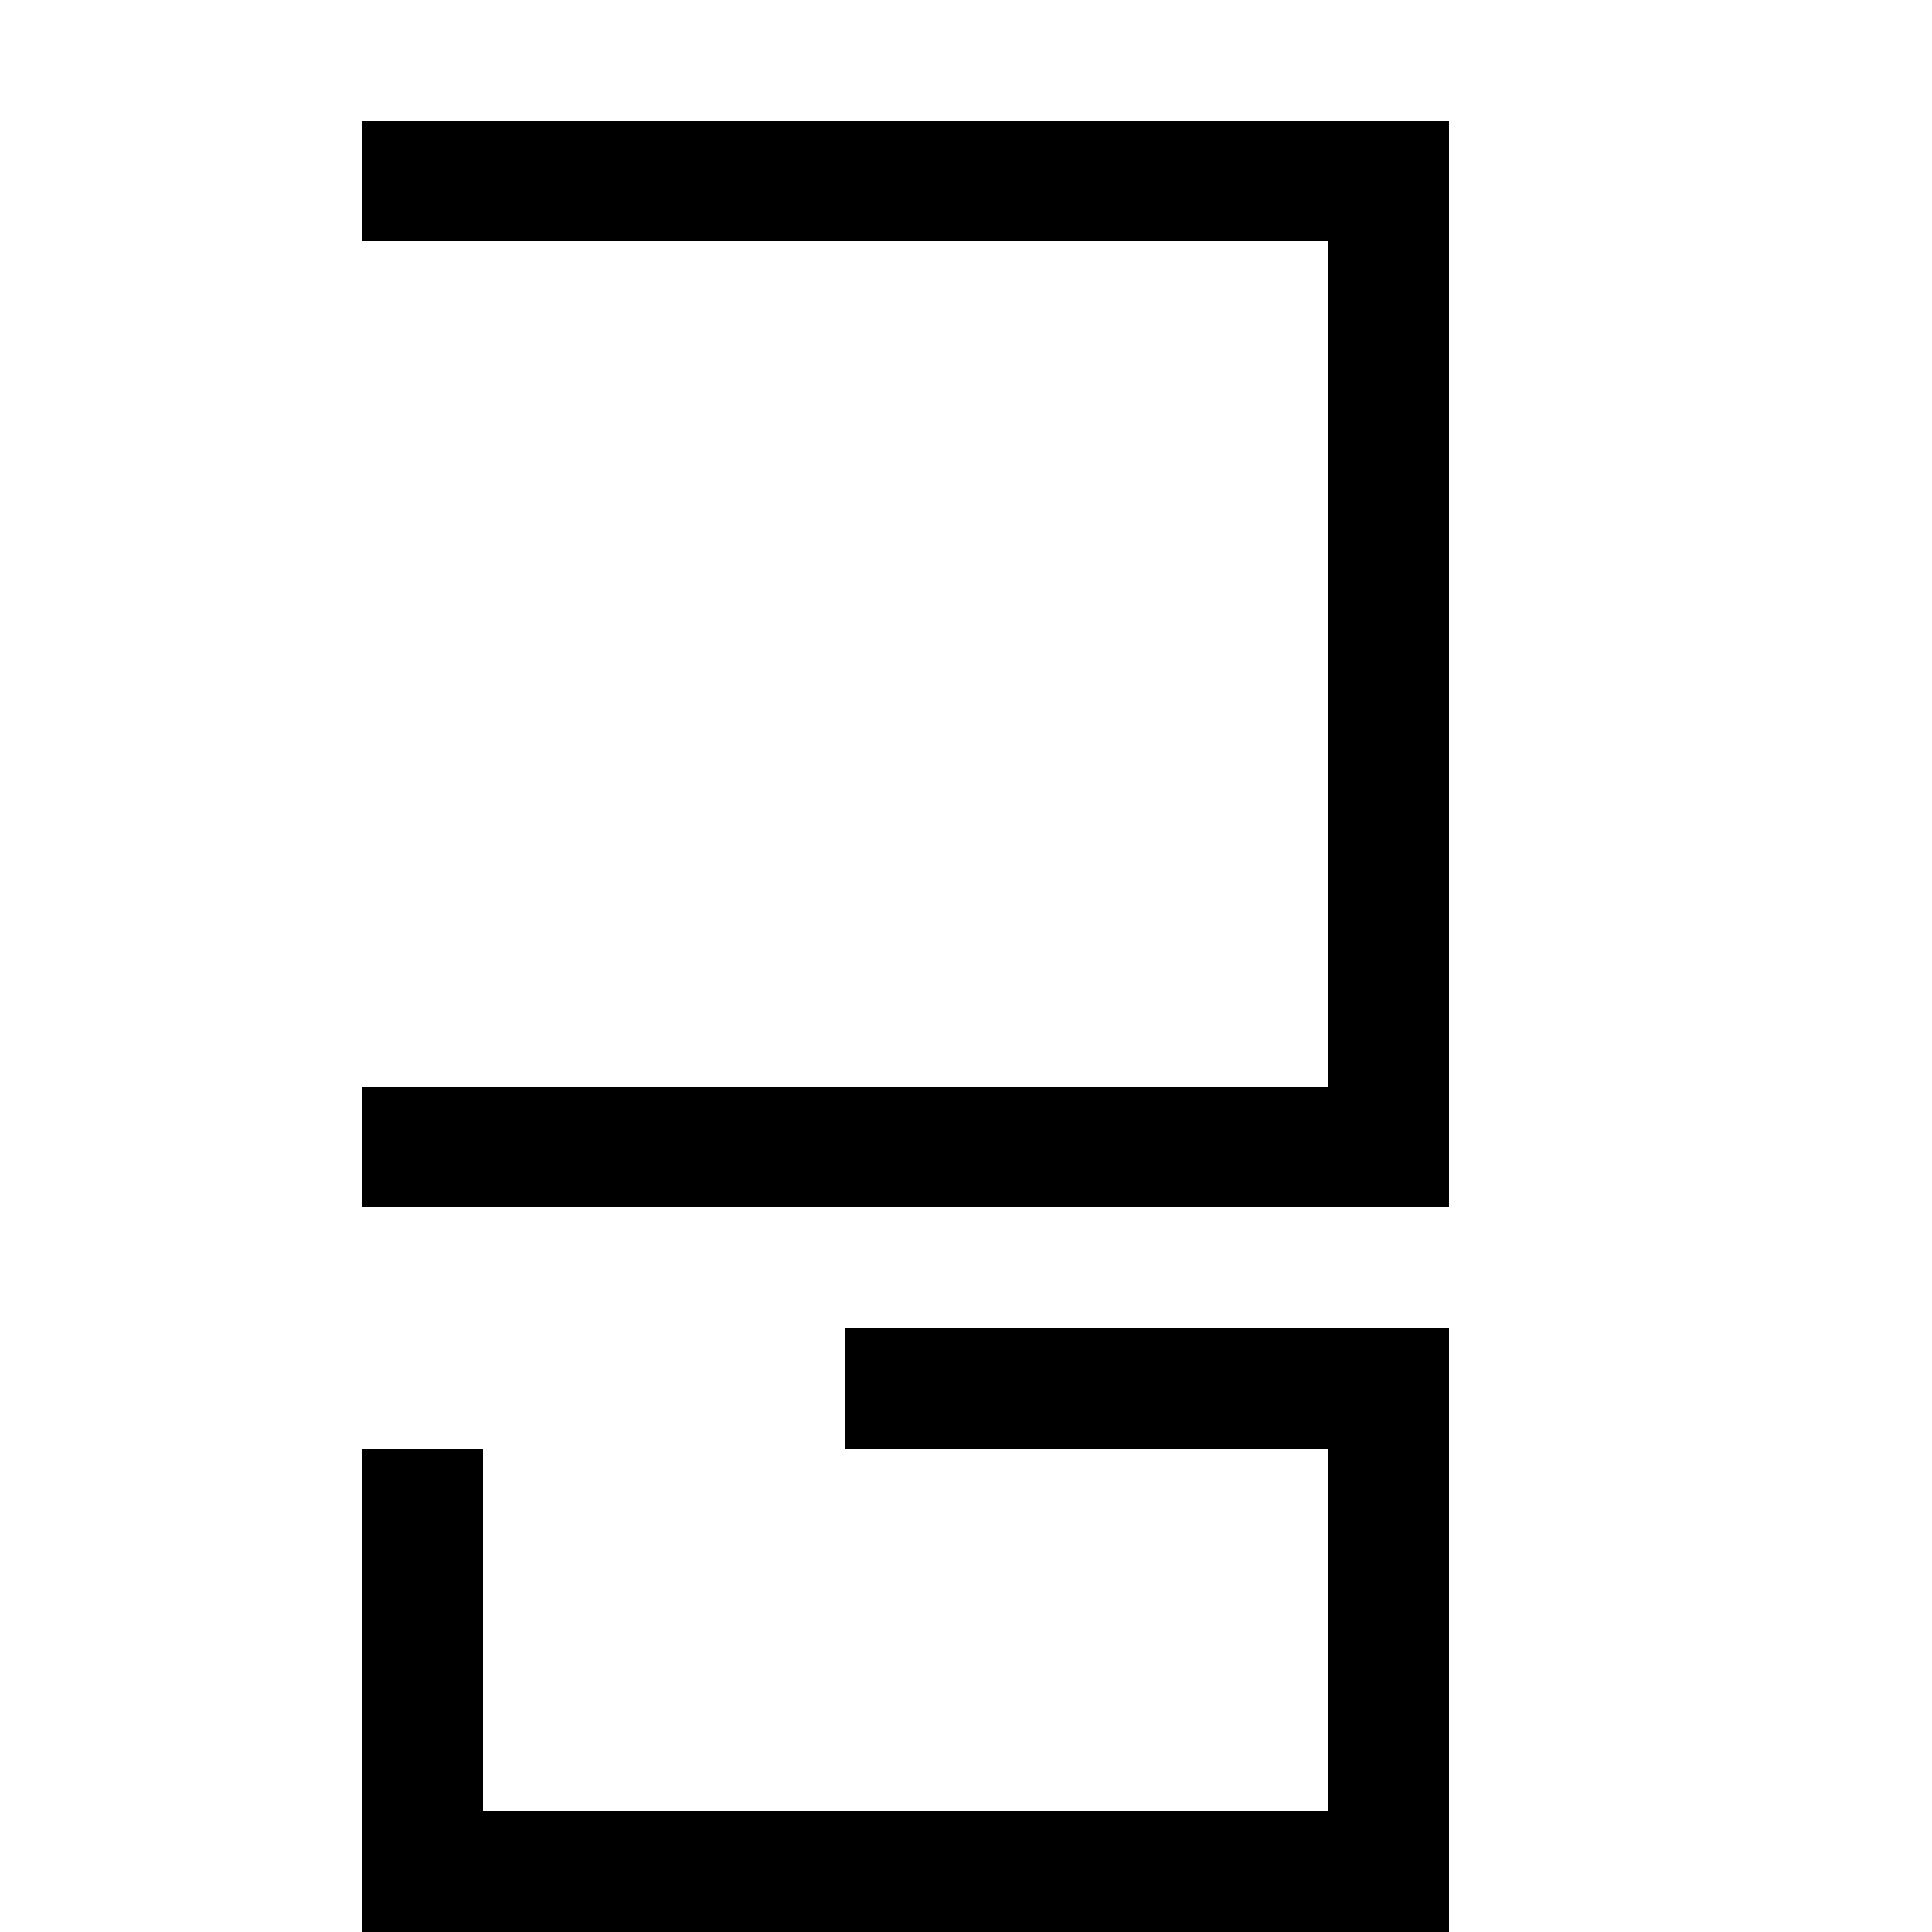
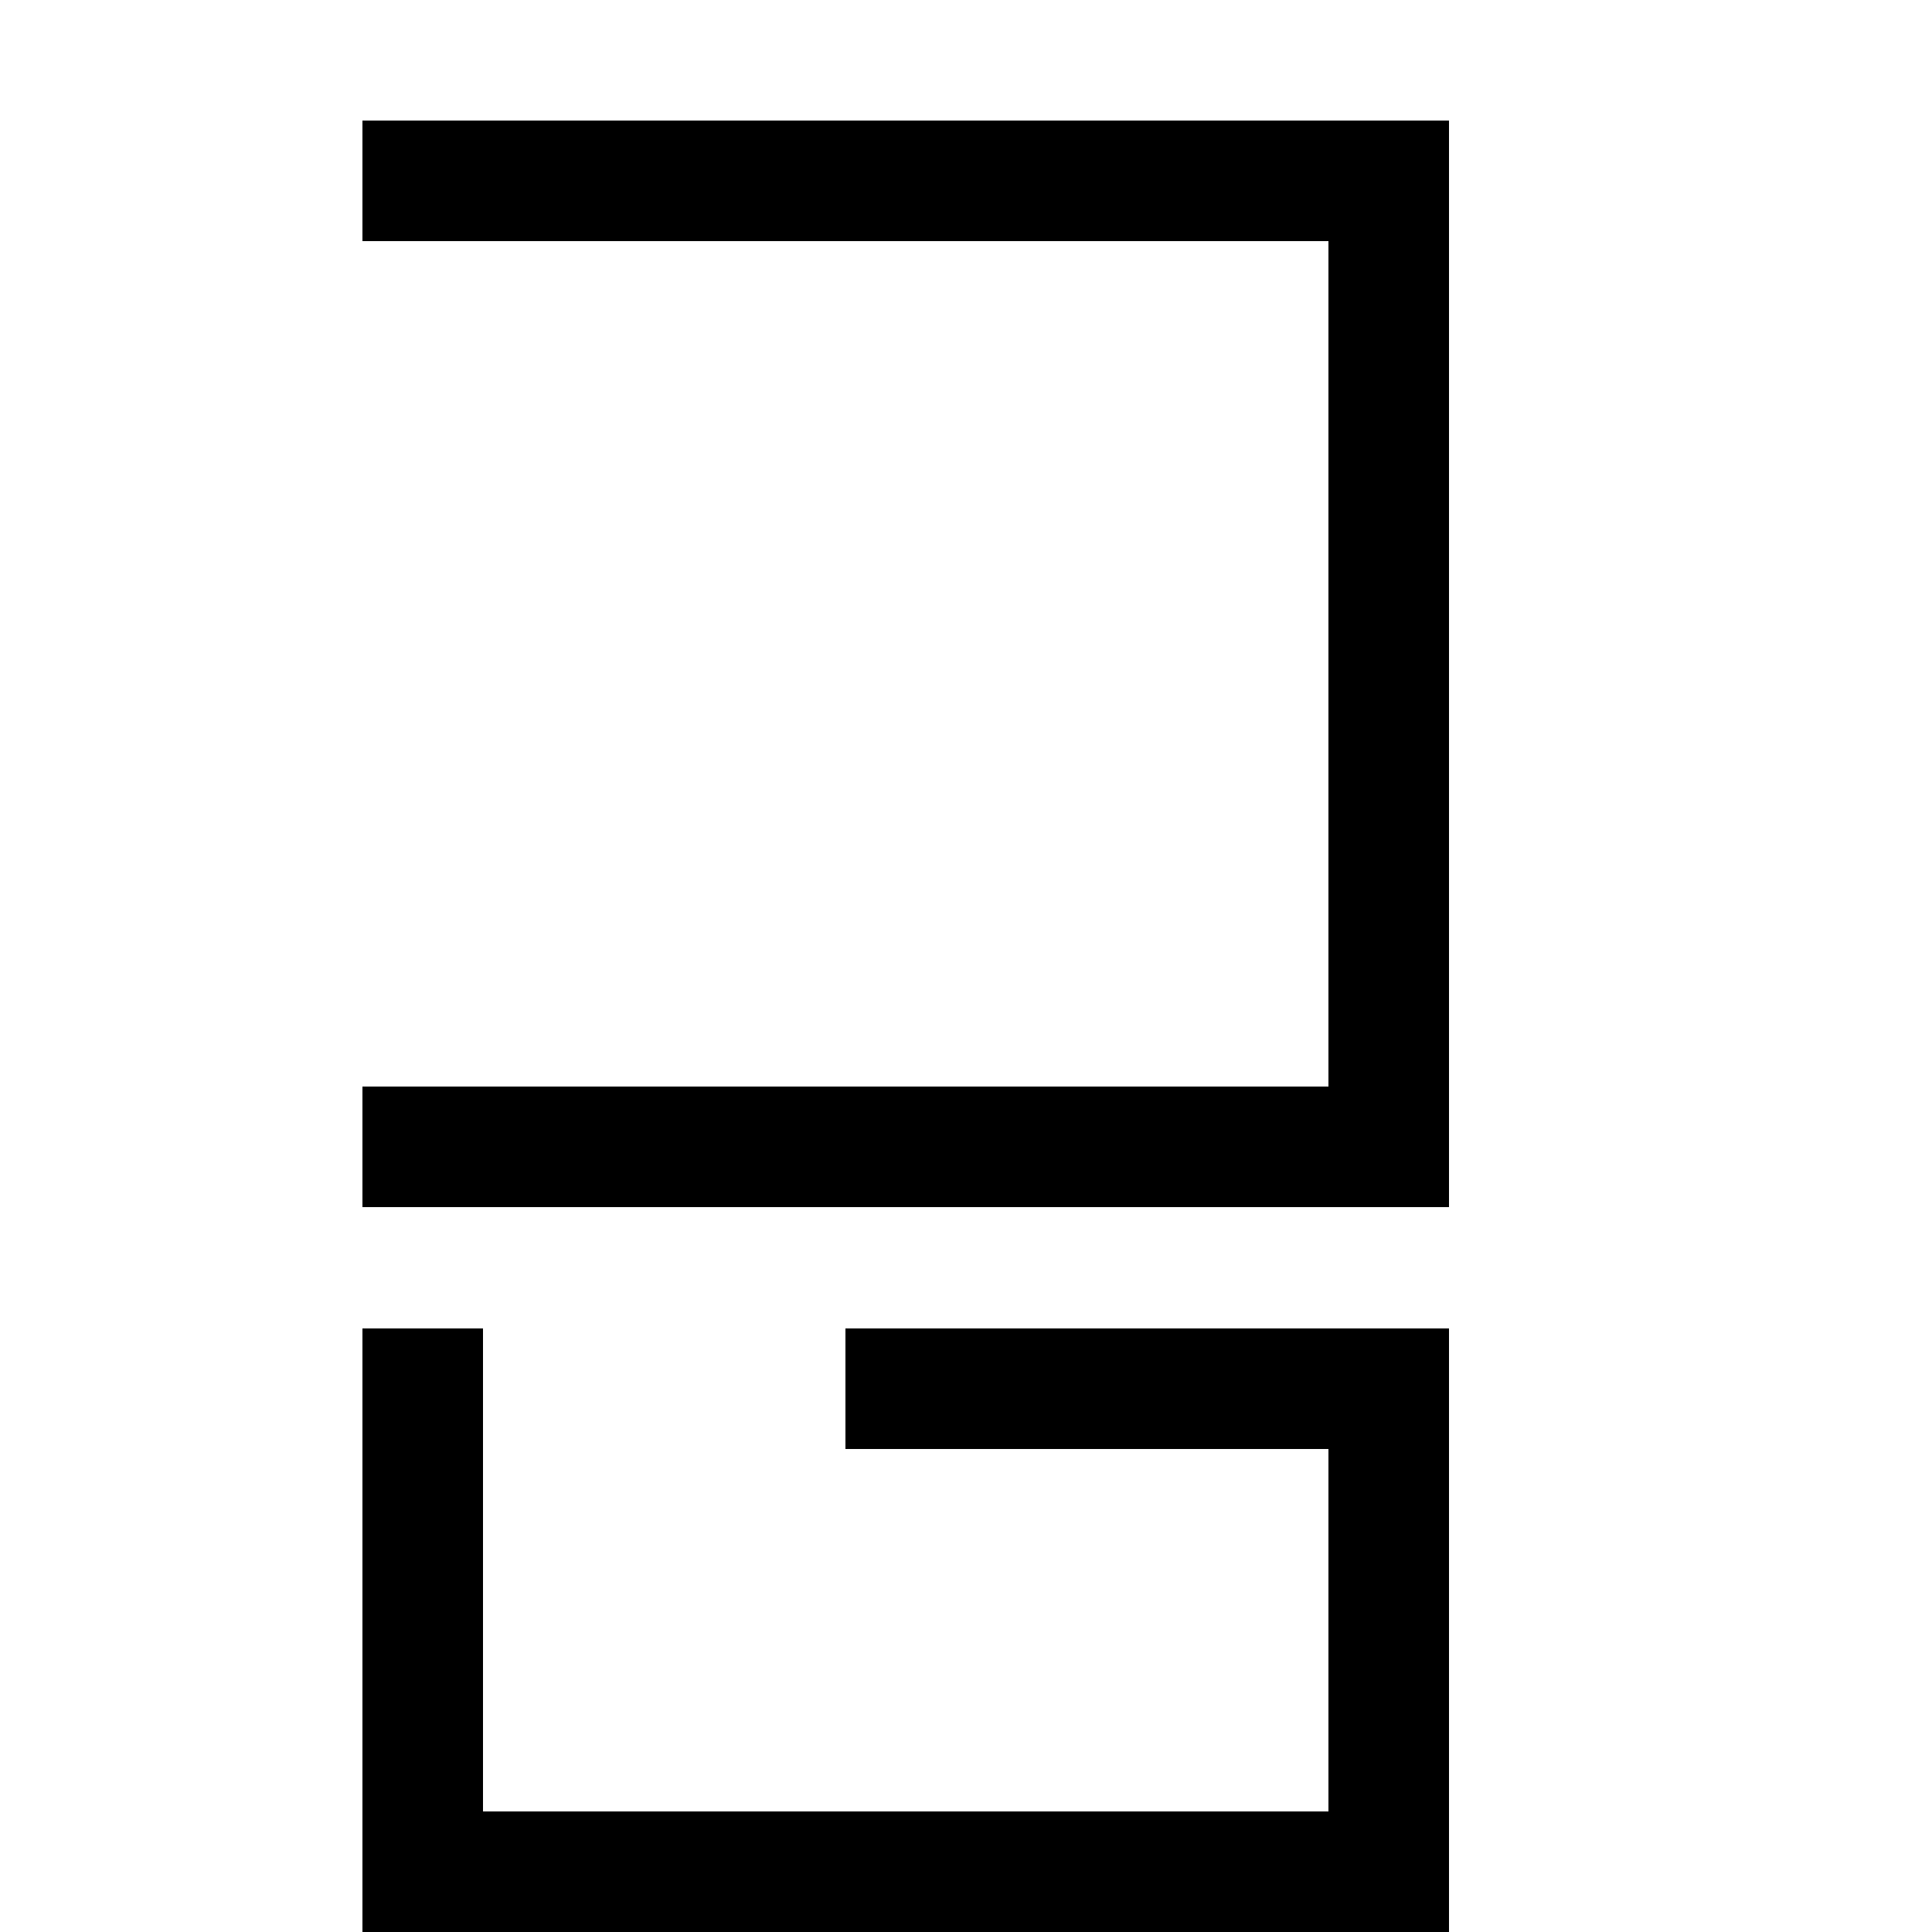
<svg xmlns="http://www.w3.org/2000/svg" viewBox="0 0 16 16" width="16" height="16" shape-rendering="crispEdges" role="img" aria-label="cannot">
  <rect x="3" y="1" width="9" height="1" fill="currentColor" />
  <rect x="11" y="2" width="1" height="7" fill="currentColor" />
  <rect x="3" y="9" width="9" height="1" fill="currentColor" />
+   <rect x="3" y="11" width="1" height="4" fill="currentColor" />
  <rect x="7" y="11" width="5" height="1" fill="currentColor" />
-   <rect x="3" y="12" width="1" height="3" fill="currentColor" />
  <rect x="11" y="12" width="1" height="3" fill="currentColor" />
  <rect x="3" y="15" width="9" height="1" fill="currentColor" />
</svg>
